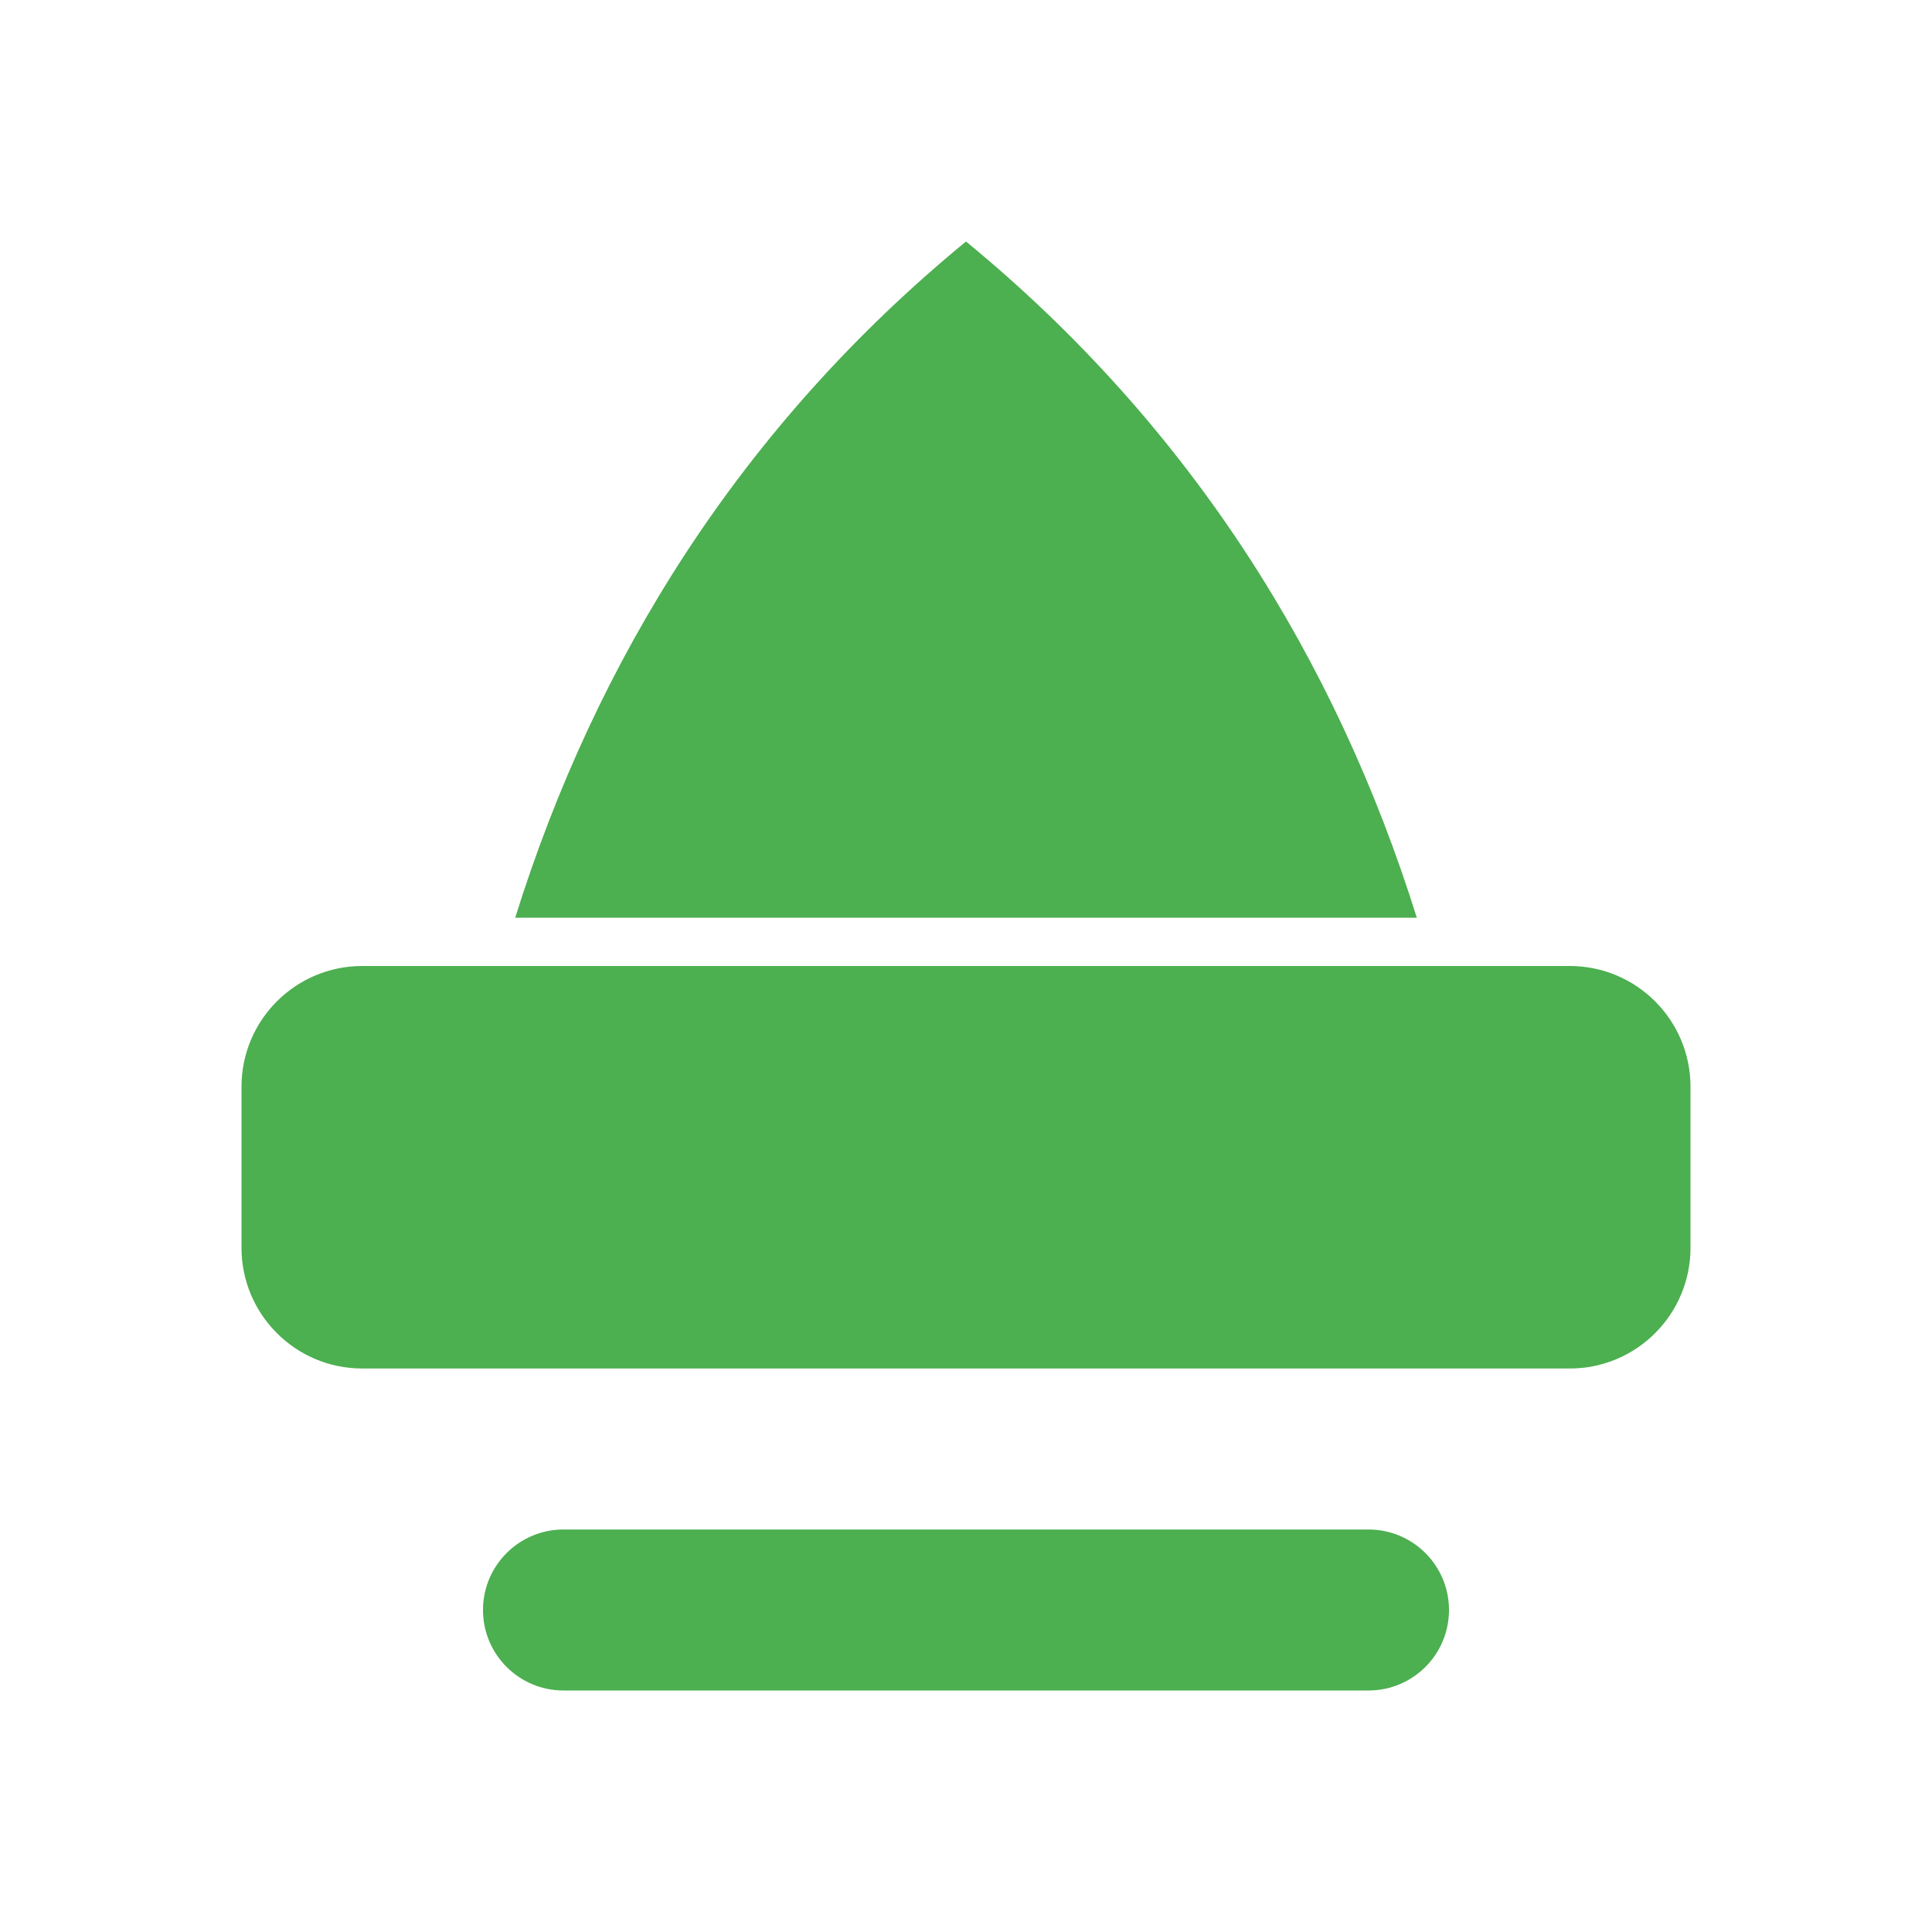
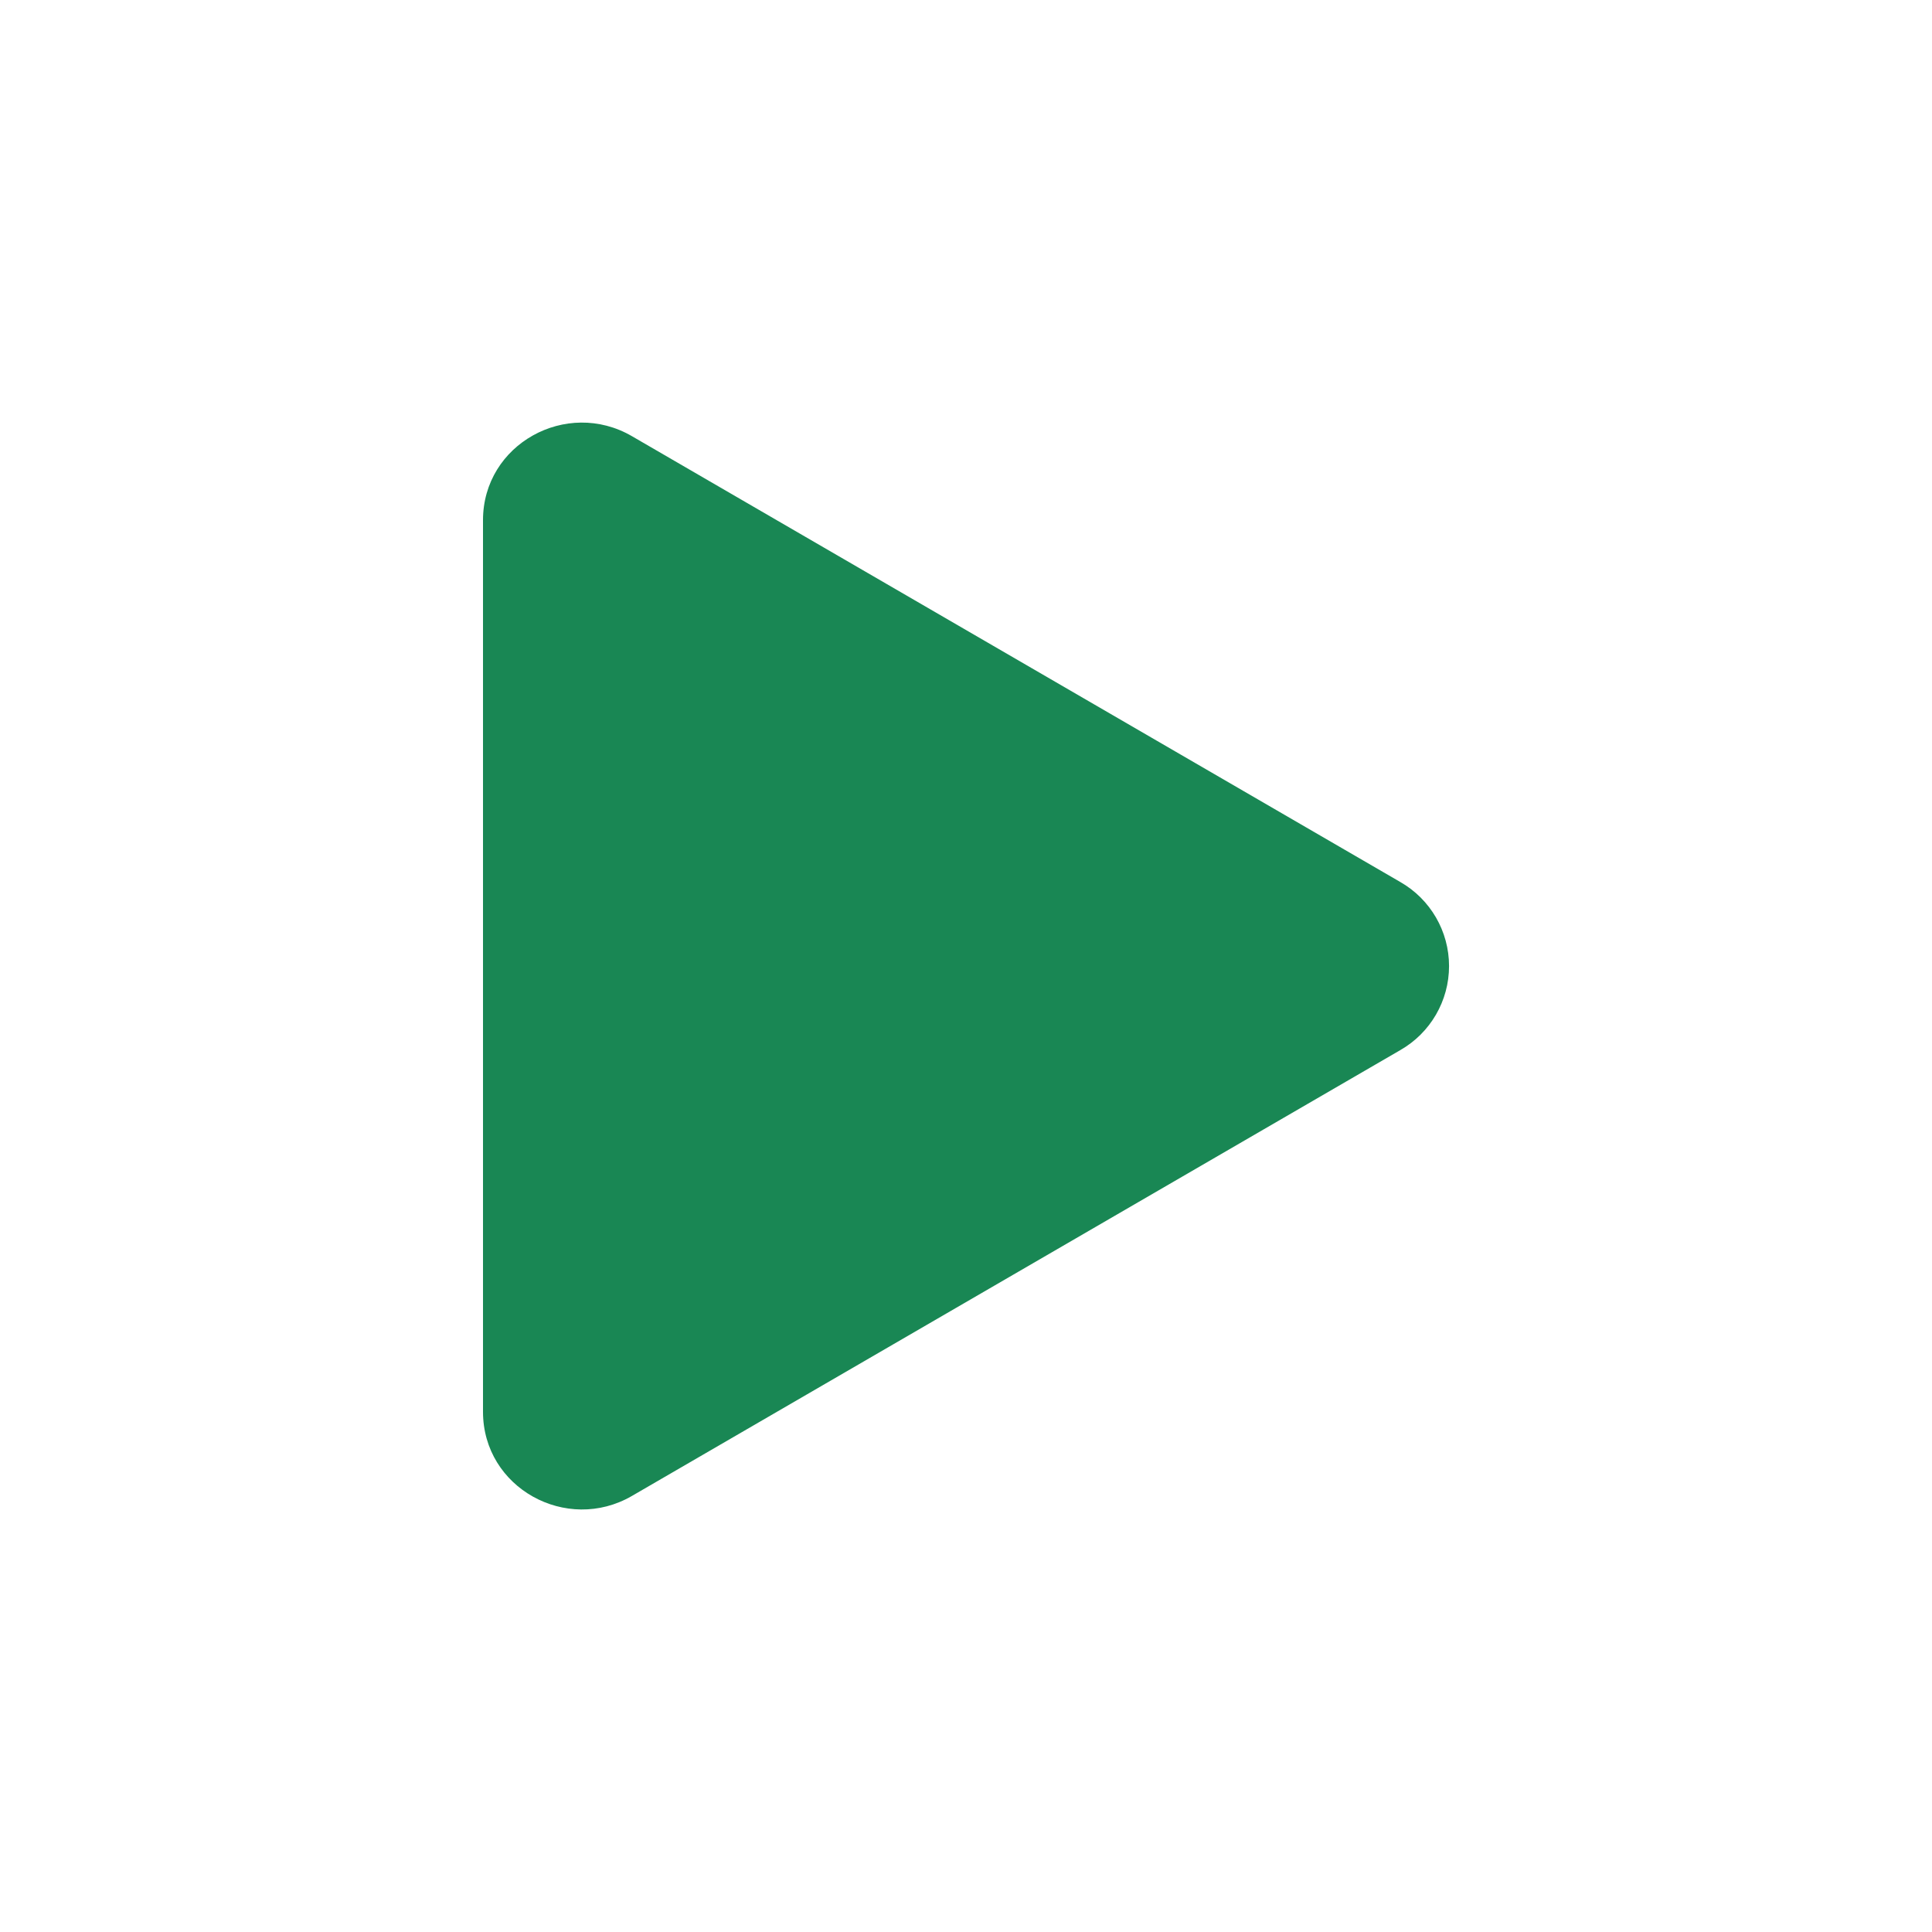
- <svg xmlns="http://www.w3.org/2000/svg" viewBox="0 0 24 24">
-   <path d="M12 3c2.8 2.3 4.6 5.2 5.6 8.4H6.4C7.4 8.2 9.2 5.3 12 3z" fill="#4CAF50" />
-   <rect x="3" y="12" width="18" height="5" rx="1.5" fill="#4CAF50" />
-   <rect x="6" y="19" width="12" height="2" rx="1" fill="#4CAF50" />
+ <svg xmlns="http://www.w3.org/2000/svg" width="16" height="16" fill="#198754" class="bi bi-play-fill" viewBox="0 0 16 16">
+   <path d="m11.596 8.697-6.363 3.692c-.54.313-1.233-.066-1.233-.697V4.308c0-.63.692-1.01 1.233-.696l6.363 3.692a.802.802 0 0 1 0 1.393" />
</svg>
